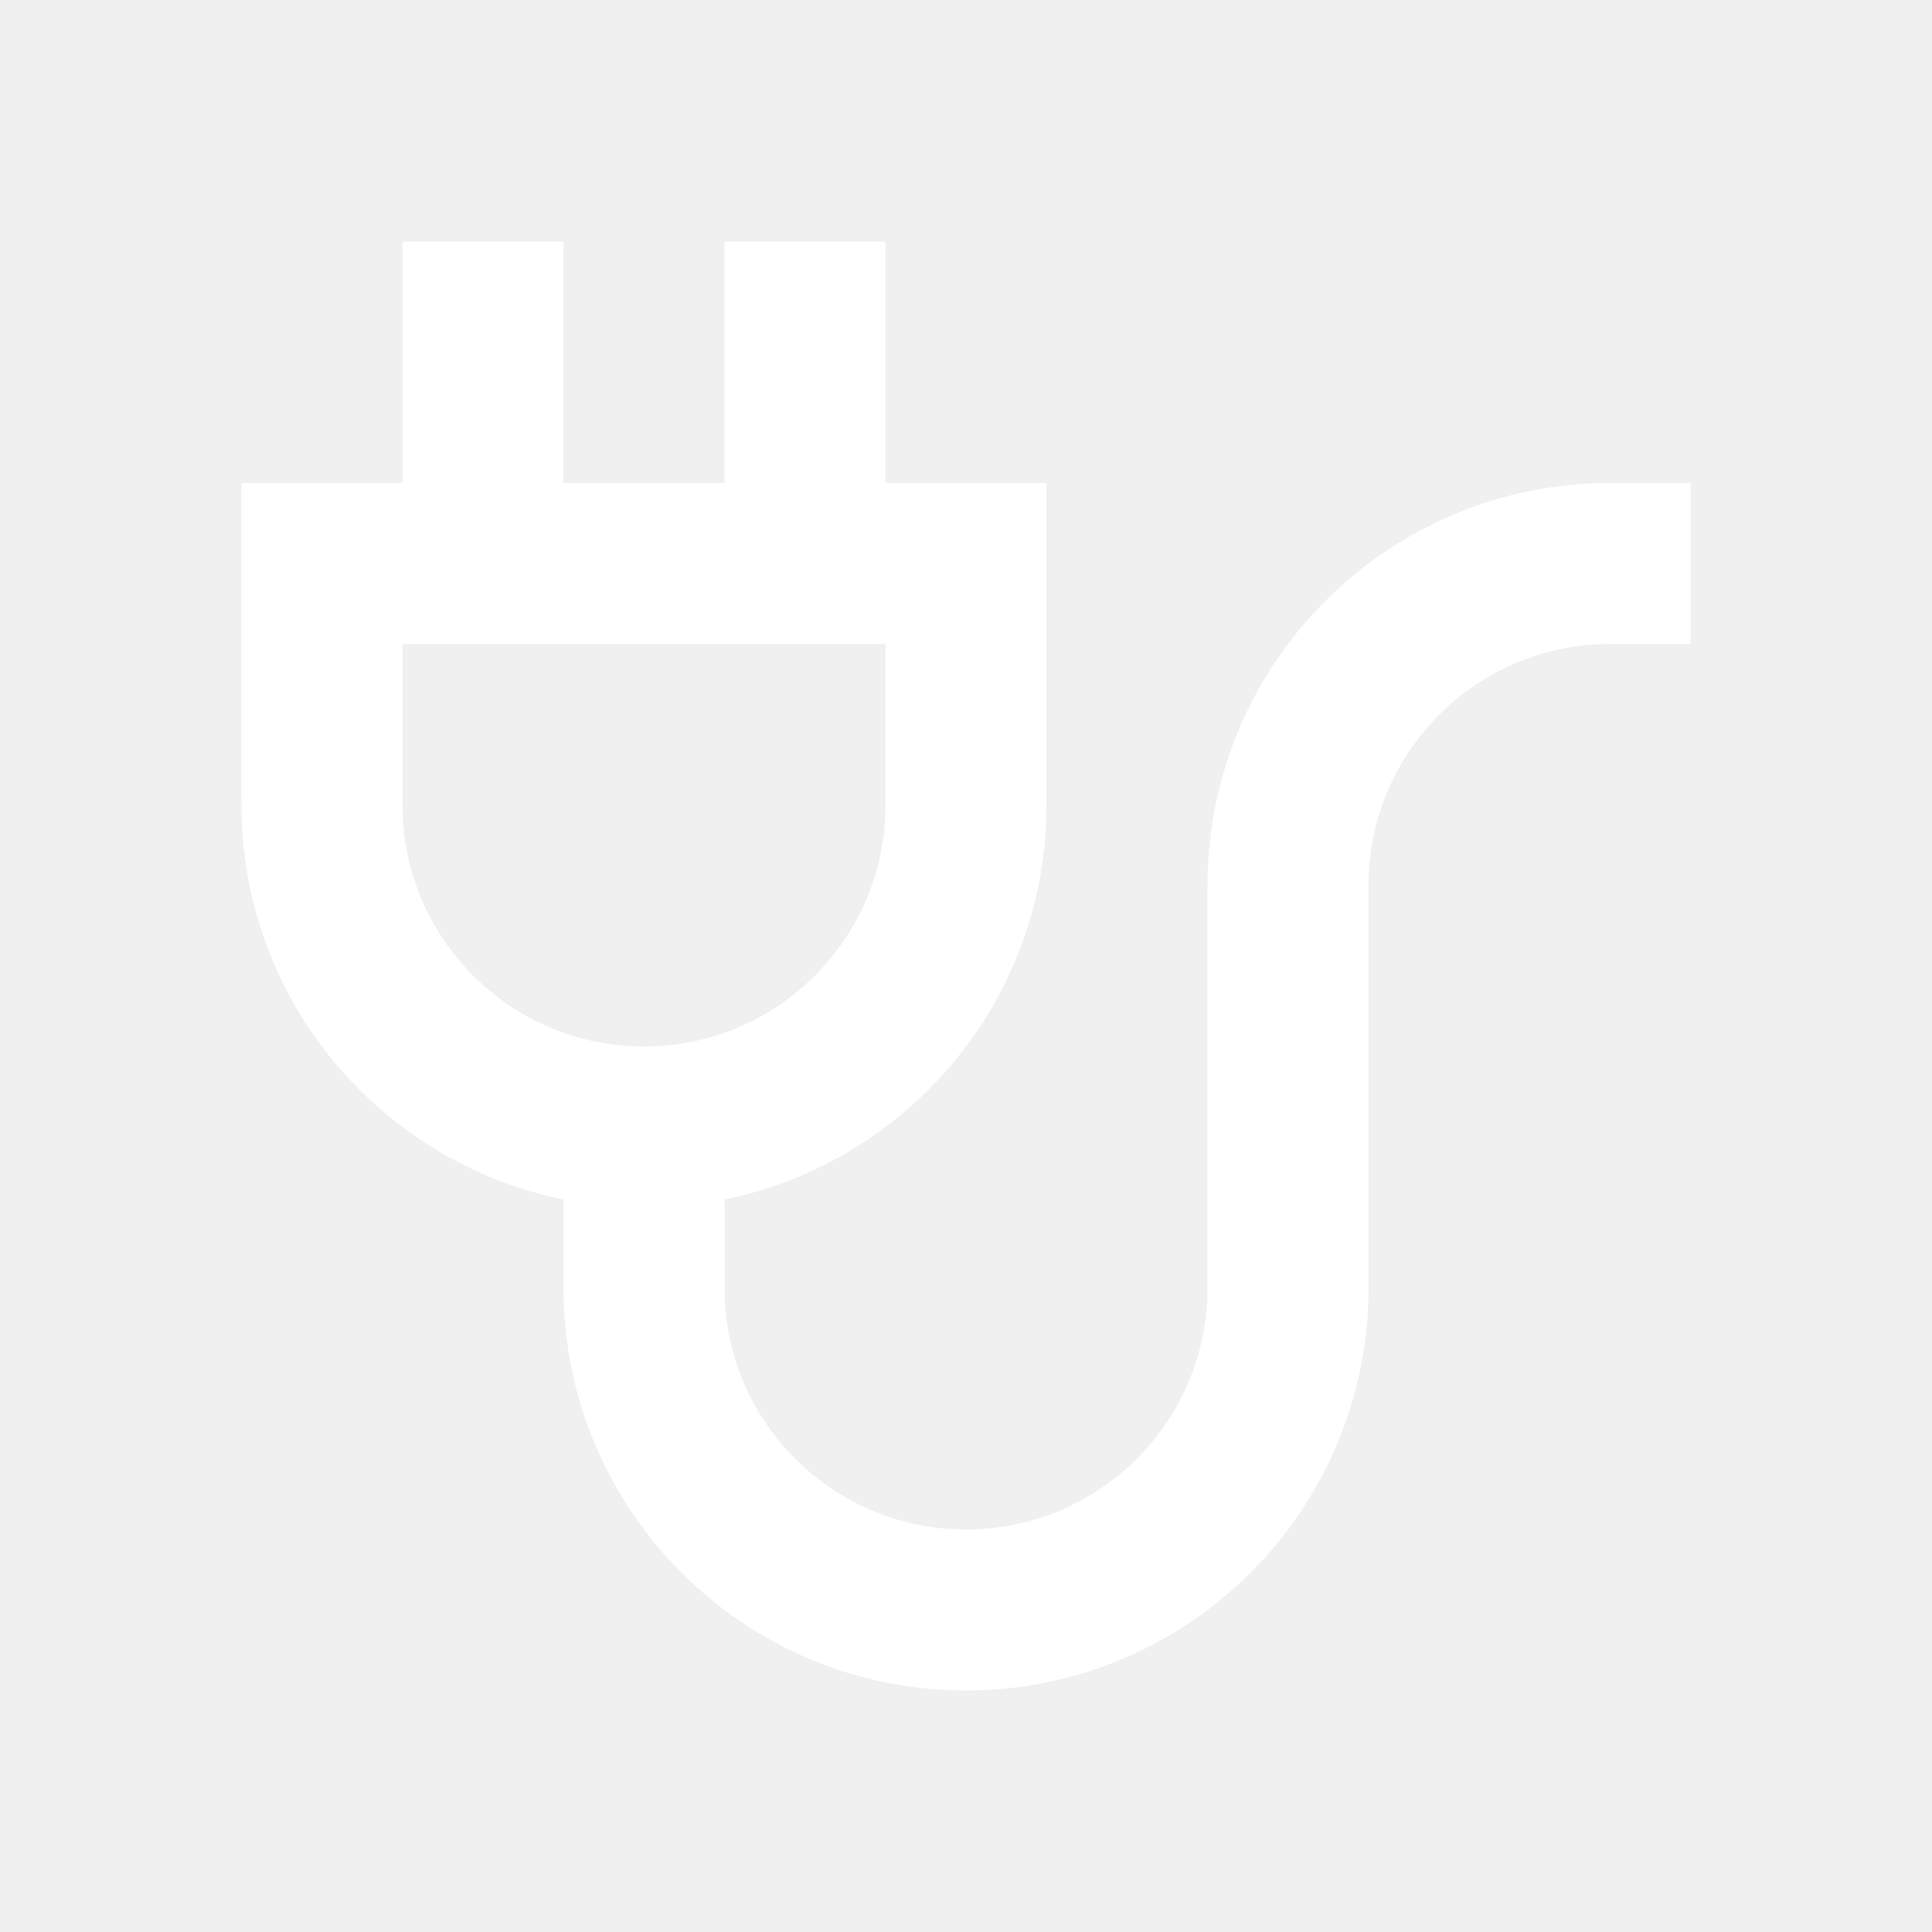
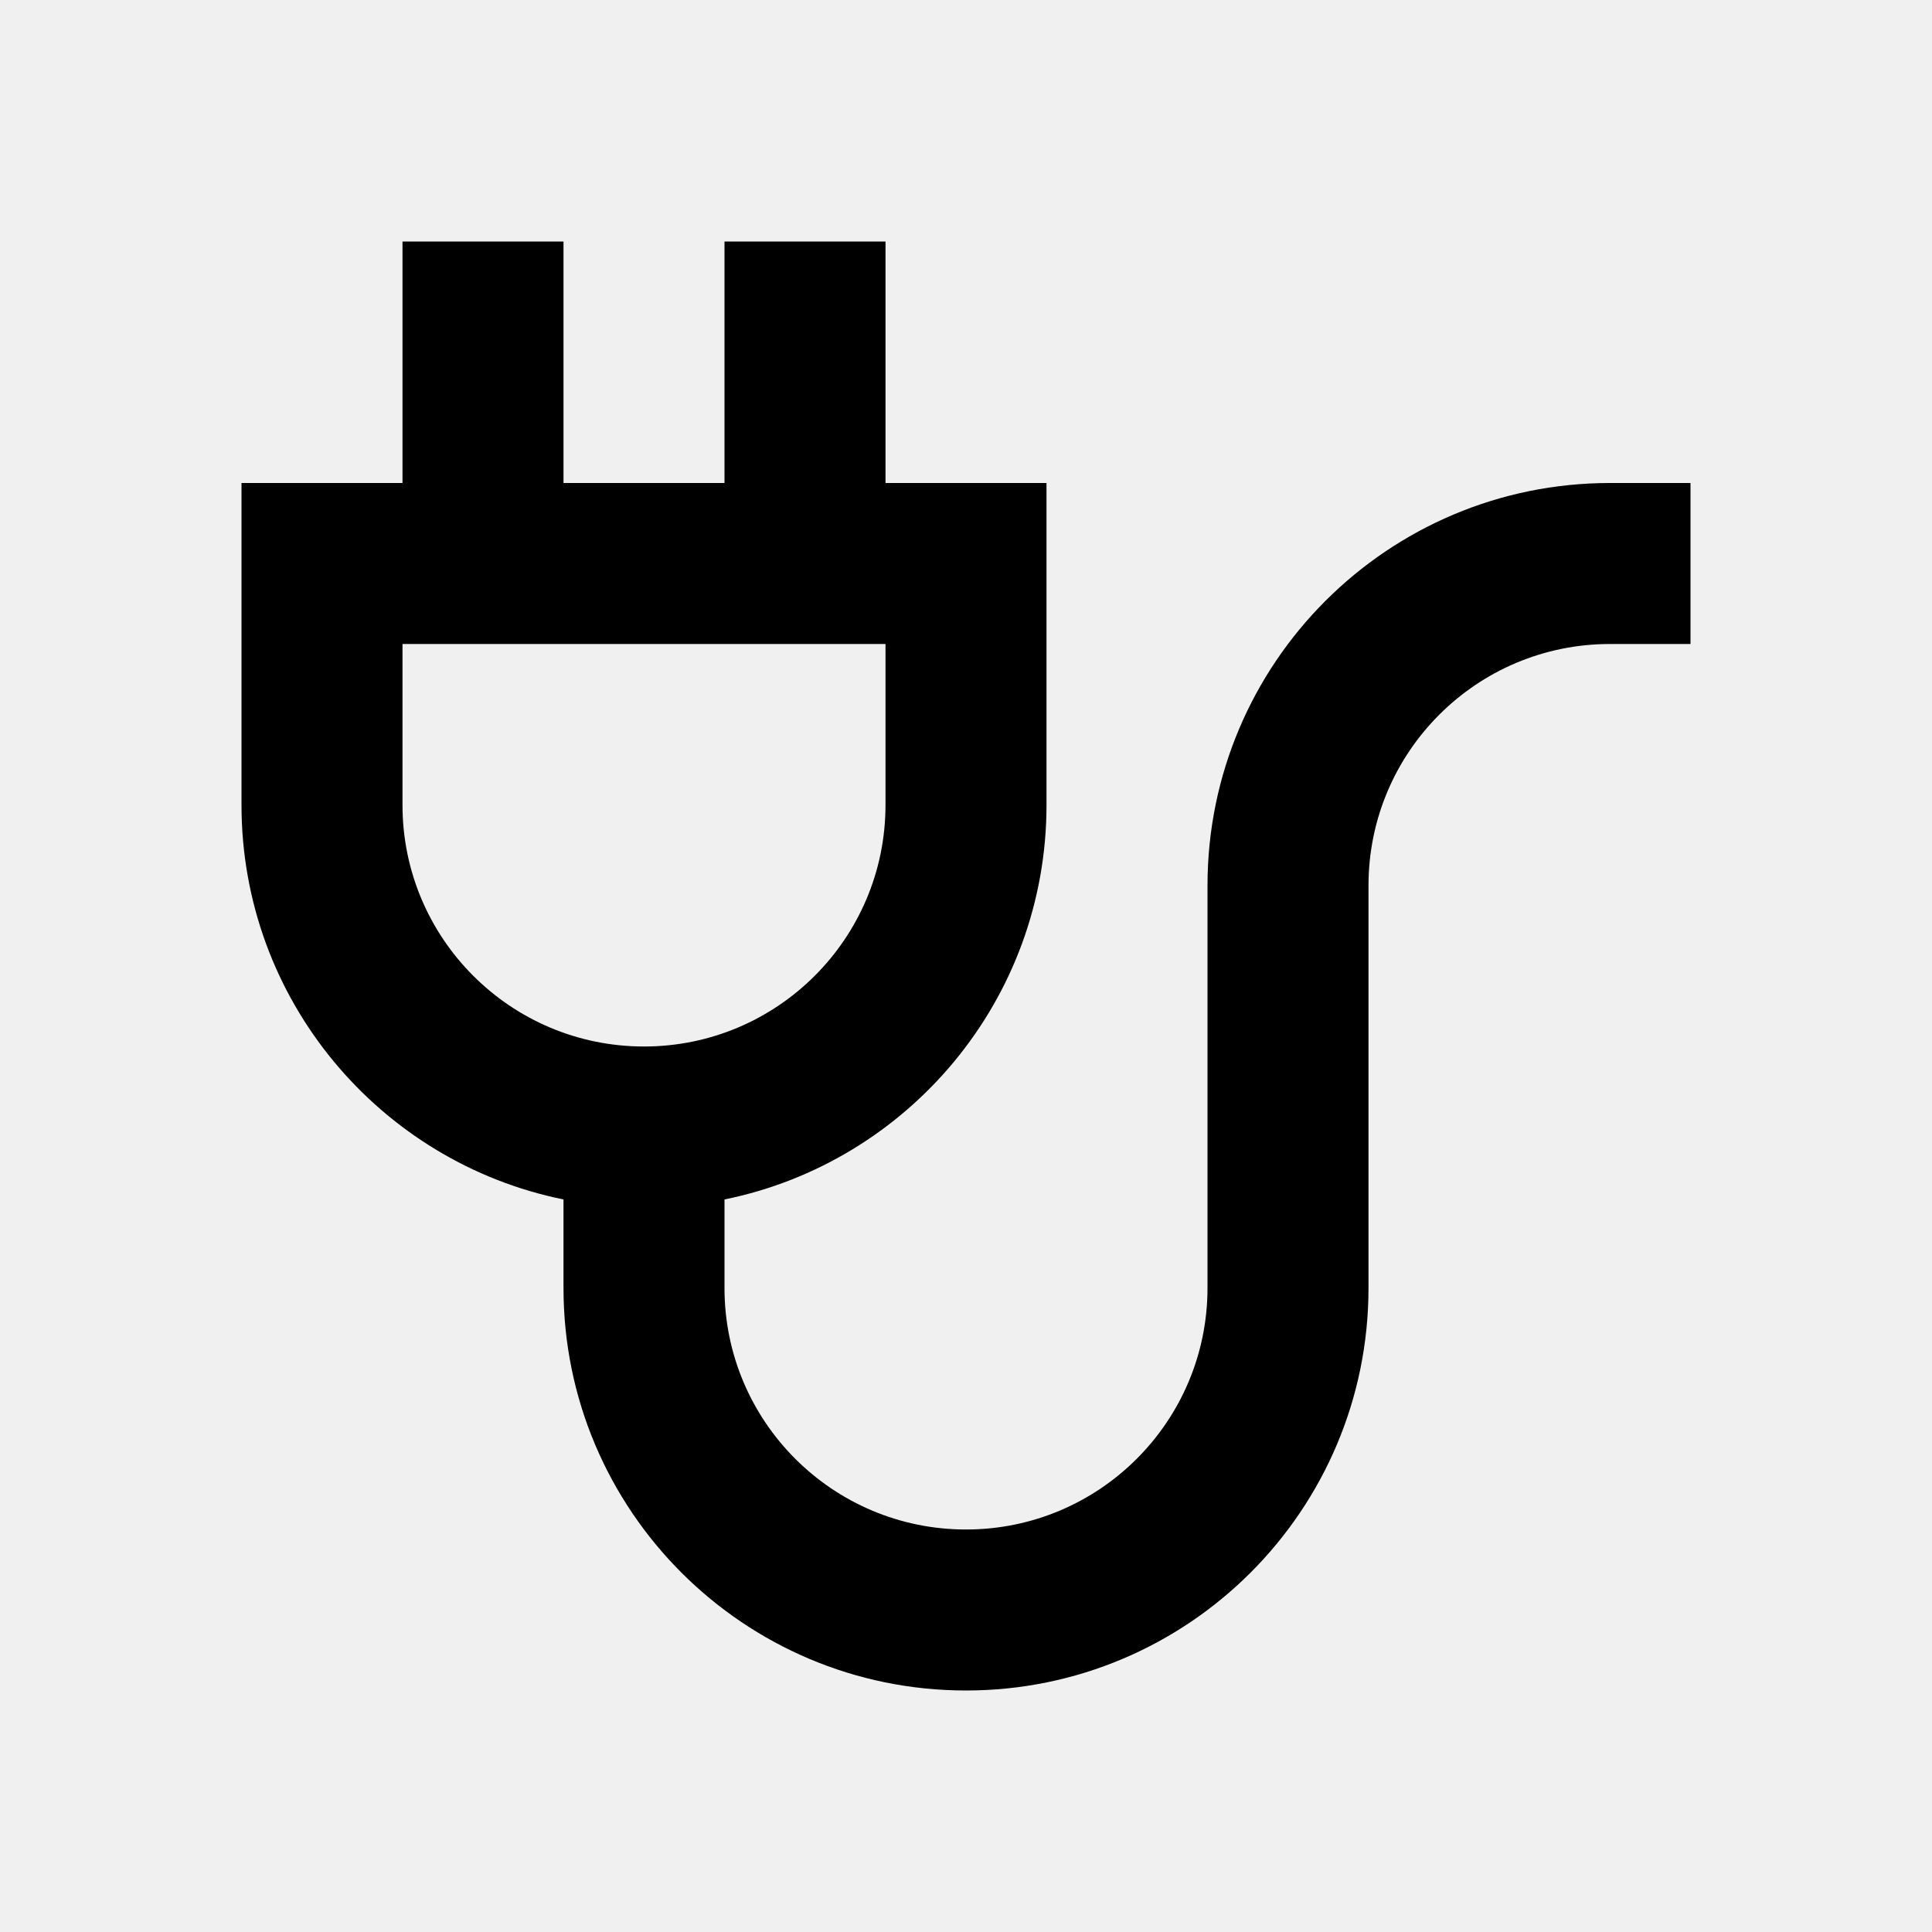
- <svg xmlns="http://www.w3.org/2000/svg" width="24" height="24" viewBox="0 0 24 24" fill="none">
-   <path fill-rule="evenodd" clip-rule="evenodd" d="M7 3V6H9V3H11V6H13V10C13 12.419 11.282 14.437 9 14.9V16C9 17.657 10.343 19 12 19C13.657 19 15 17.657 15 16V11C15 8.239 17.239 6 20 6H21V8H20C18.343 8 17 9.343 17 11V16C17 18.761 14.761 21 12 21C9.239 21 7 18.761 7 16V14.9C4.718 14.437 3 12.419 3 10V6H5V3H7ZM5 8V10C5 11.657 6.343 13 8 13C9.657 13 11 11.657 11 10V8H5Z" fill="white" />
+ <svg xmlns="http://www.w3.org/2000/svg" width="24" height="24" viewBox="0 0 24 24">
+   <path fill-rule="evenodd" clip-rule="evenodd" d="M7 3V6H9V3H11V6H13V10C13 12.419 11.282 14.437 9 14.9V16C9 17.657 10.343 19 12 19C13.657 19 15 17.657 15 16V11C15 8.239 17.239 6 20 6H21V8H20C18.343 8 17 9.343 17 11V16C17 18.761 14.761 21 12 21C9.239 21 7 18.761 7 16V14.9C4.718 14.437 3 12.419 3 10V6H5V3H7ZM5 8V10C5 11.657 6.343 13 8 13C9.657 13 11 11.657 11 10V8H5Z" />
</svg>
